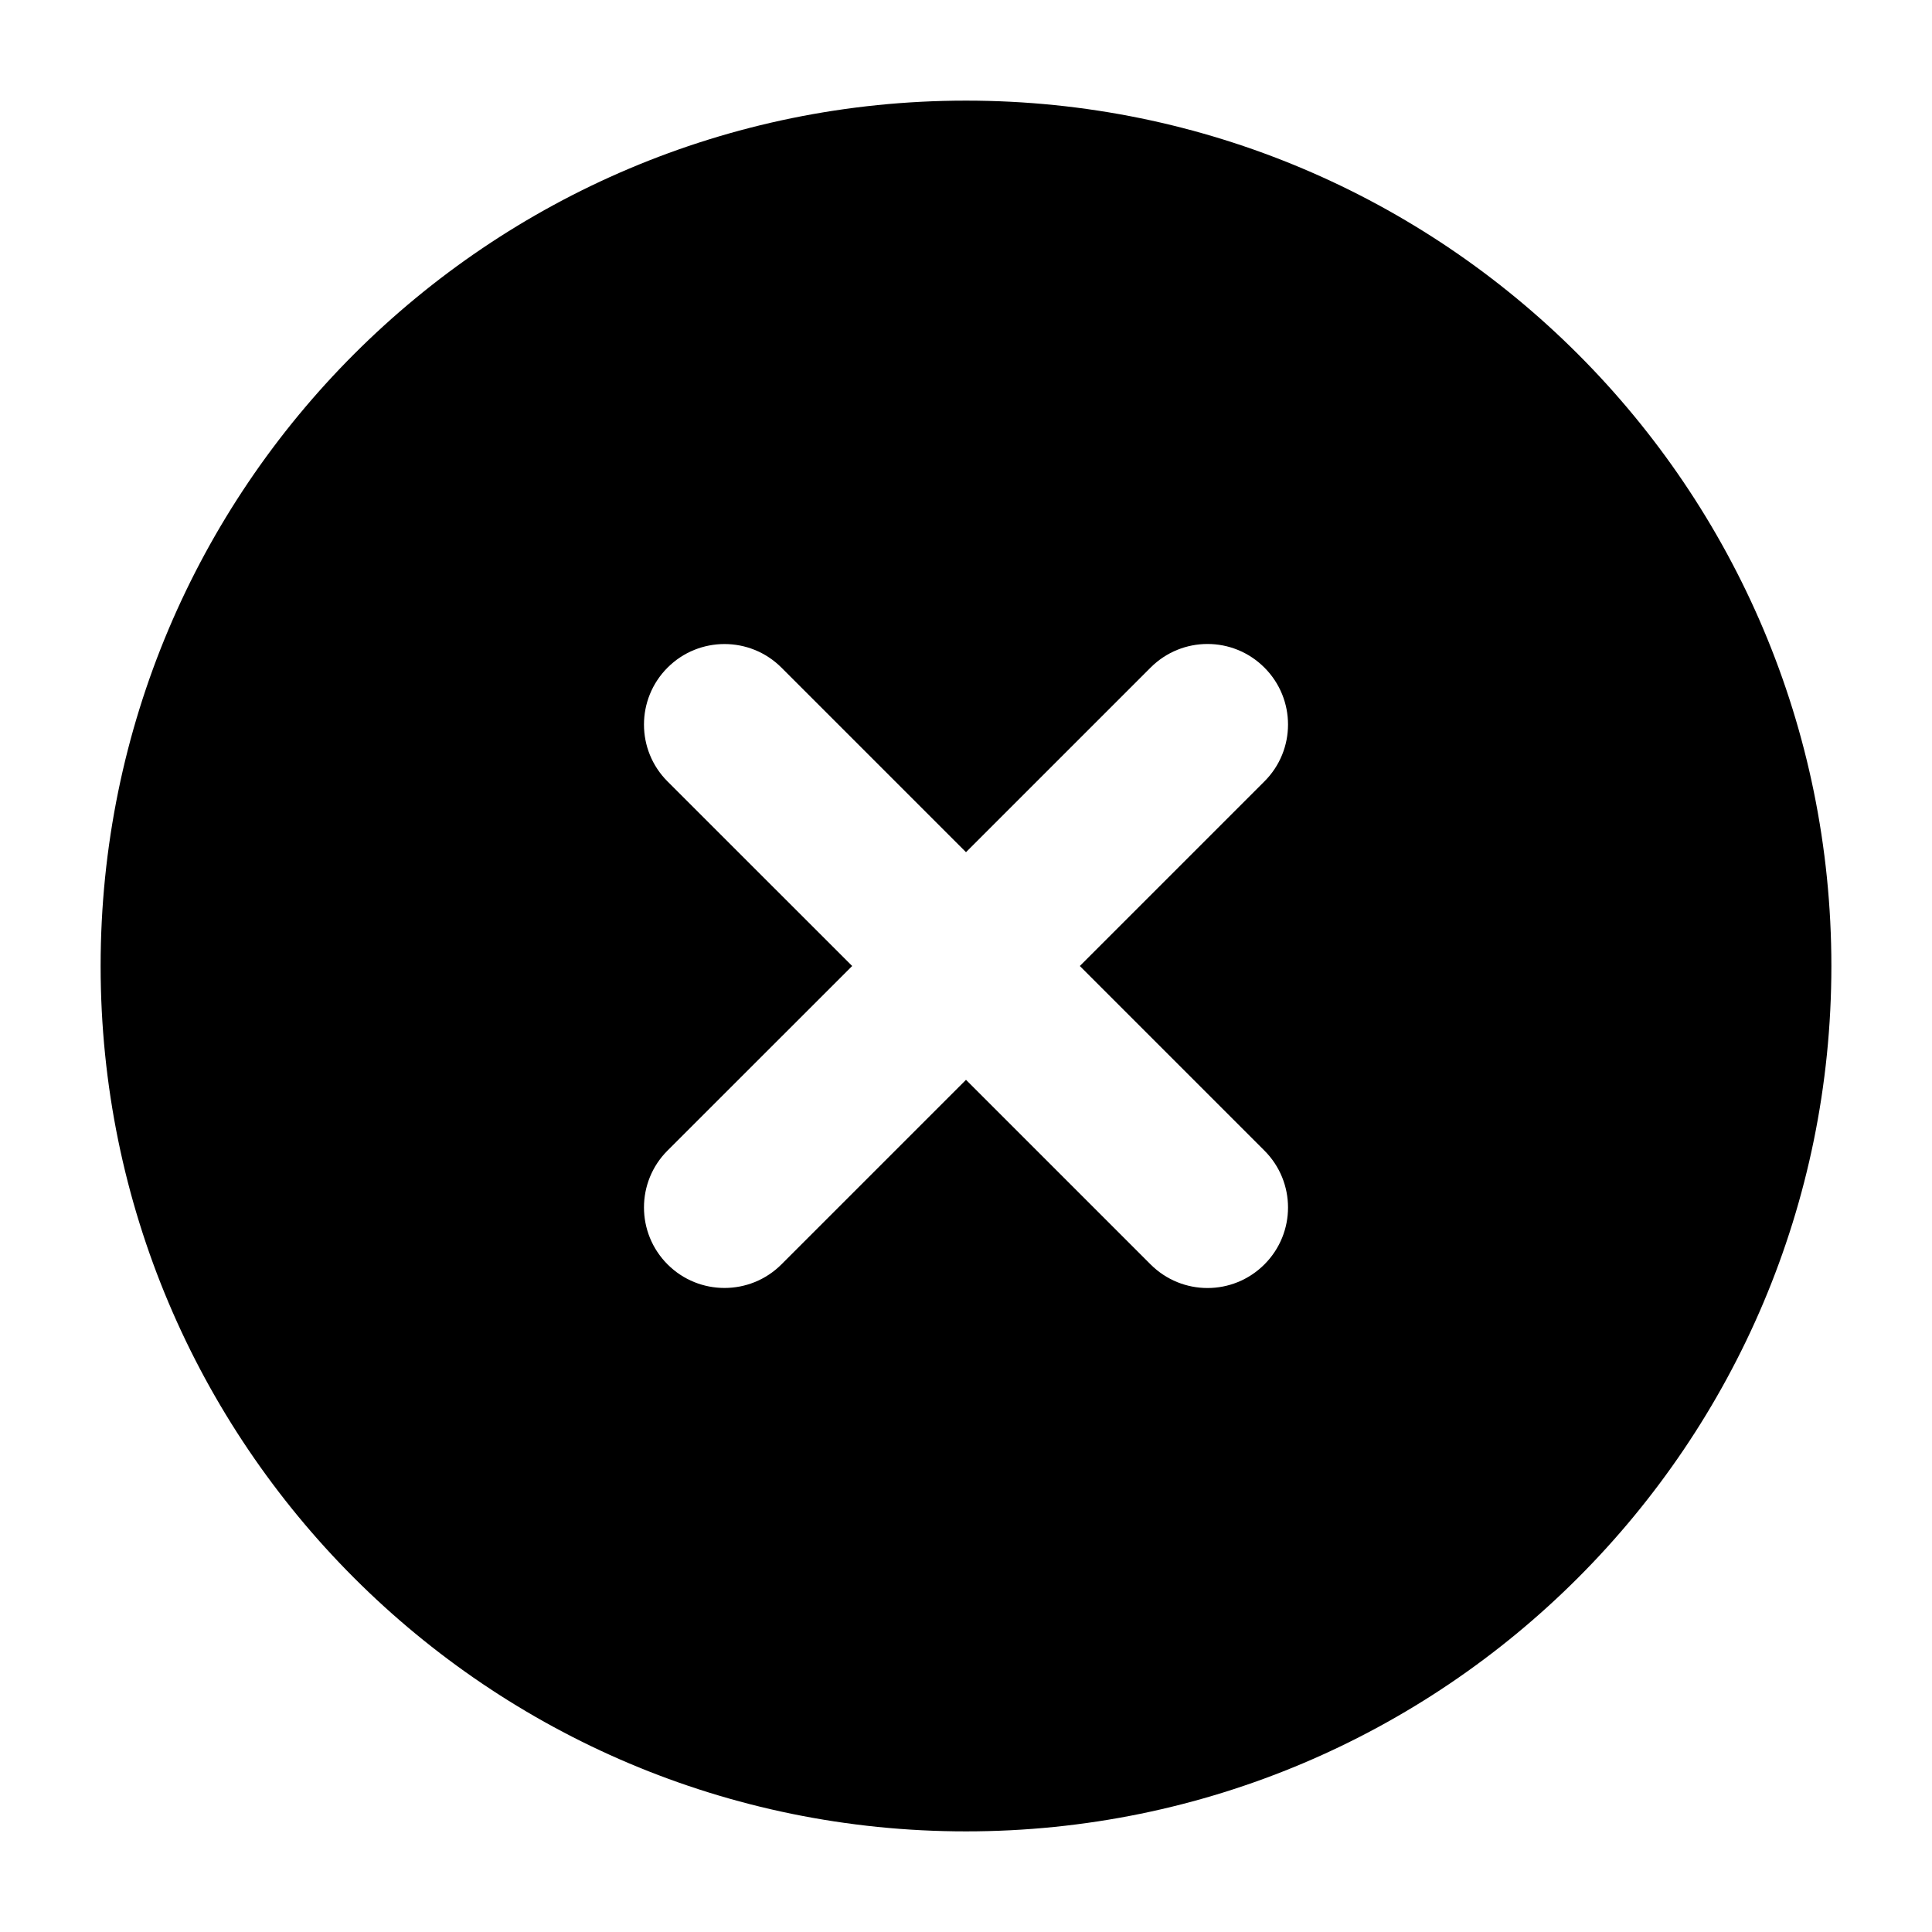
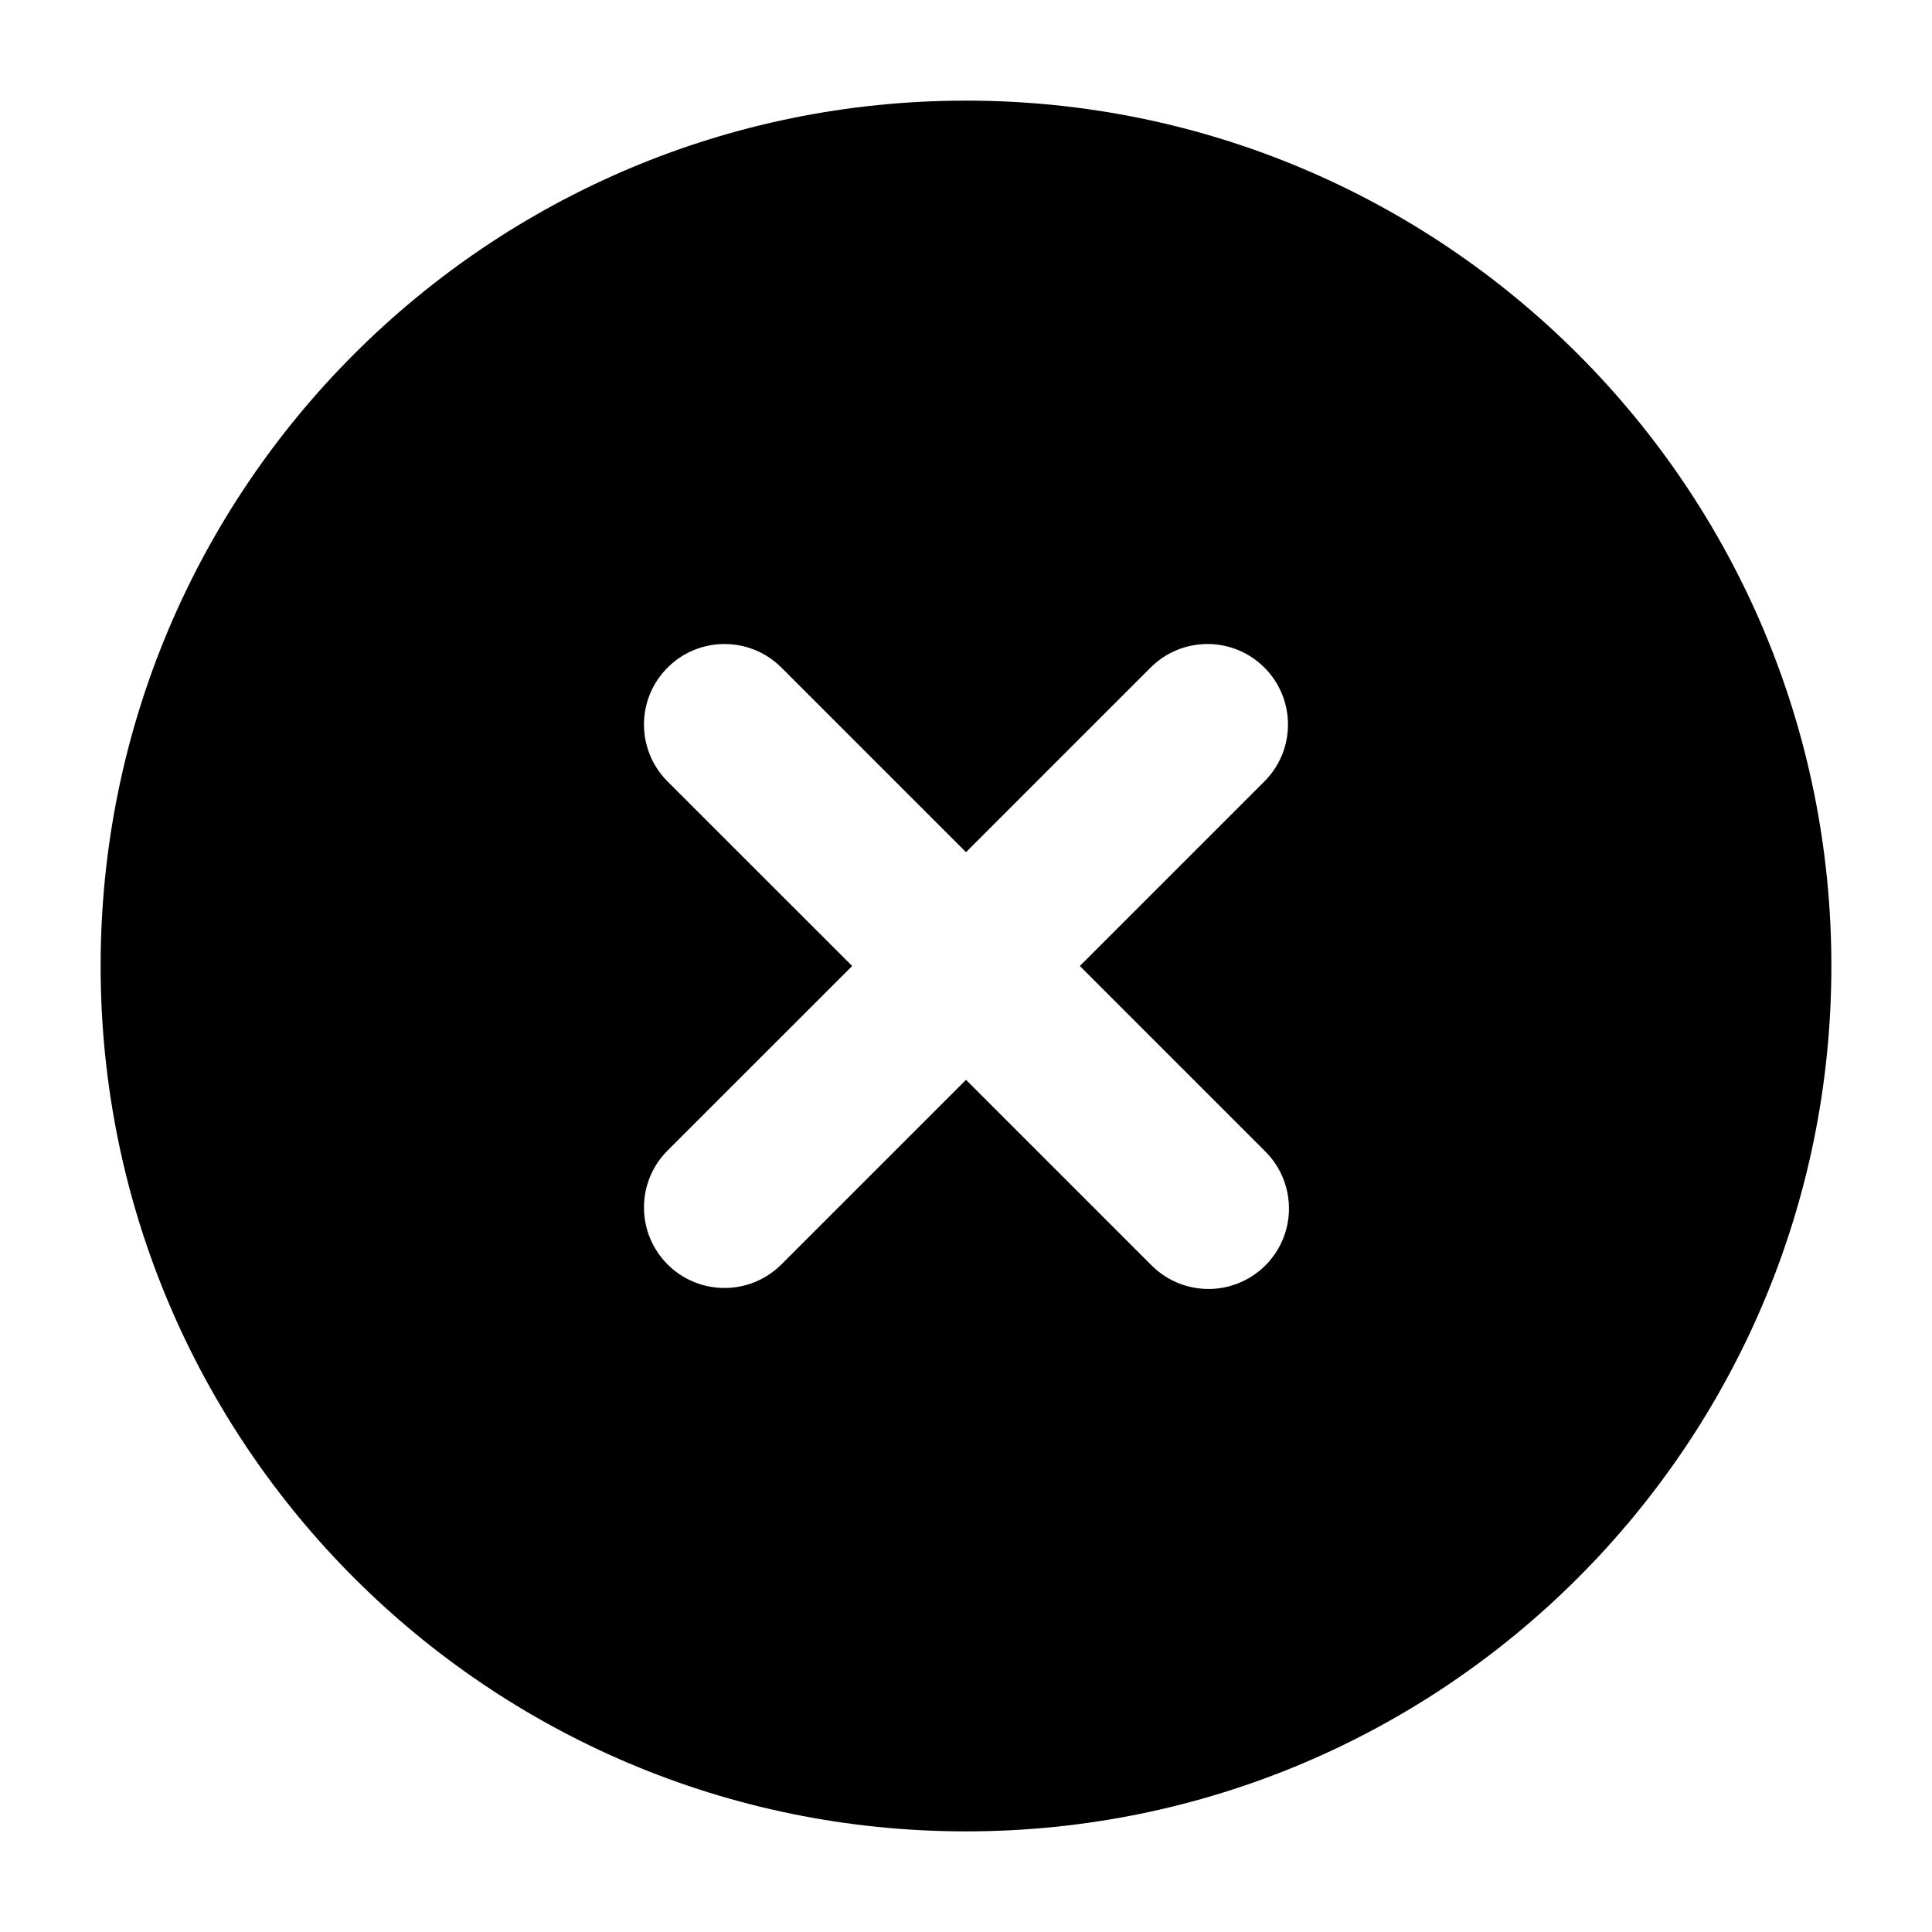
- <svg xmlns="http://www.w3.org/2000/svg" width="24" height="24" viewBox="0 0 24 24" fill="none">
-   <path d="M12 1.25C17.937 1.25 22.75 6.063 22.75 12C22.75 17.937 17.937 22.75 12 22.75C6.063 22.75 1.25 17.937 1.25 12C1.25 6.063 6.063 1.25 12 1.25ZM15.707 8.293C15.316 7.902 14.684 7.902 14.293 8.293L12 10.586L9.707 8.293C9.317 7.903 8.683 7.903 8.293 8.293C7.902 8.684 7.902 9.318 8.293 9.708L10.586 12L8.293 14.292C7.902 14.682 7.902 15.316 8.293 15.707C8.683 16.097 9.317 16.097 9.707 15.707L12 13.414L14.293 15.707C14.684 16.098 15.316 16.098 15.707 15.707C16.098 15.316 16.098 14.684 15.707 14.293L13.414 12L15.707 9.707C16.098 9.317 16.098 8.684 15.707 8.293Z" fill="currentColor" />
+ <svg xmlns="http://www.w3.org/2000/svg" width="24" height="24" fill="none" viewBox="0 0 24 24">
+   <path fill="currentColor" d="M12 1.25c5.937 0 10.75 4.813 10.75 10.75S17.937 22.75 12 22.75 1.25 17.937 1.25 12 6.063 1.25 12 1.25m3.707 7.043a1 1 0 0 0-1.414 0L12 10.586 9.707 8.293a1 1 0 0 0-1.414 1.415L10.586 12l-2.293 2.292a1 1 0 0 0 1.414 1.415L12 13.414l2.293 2.293a1 1 0 1 0 1.414-1.414L13.414 12l2.293-2.293a1 1 0 0 0 0-1.414" />
</svg>
